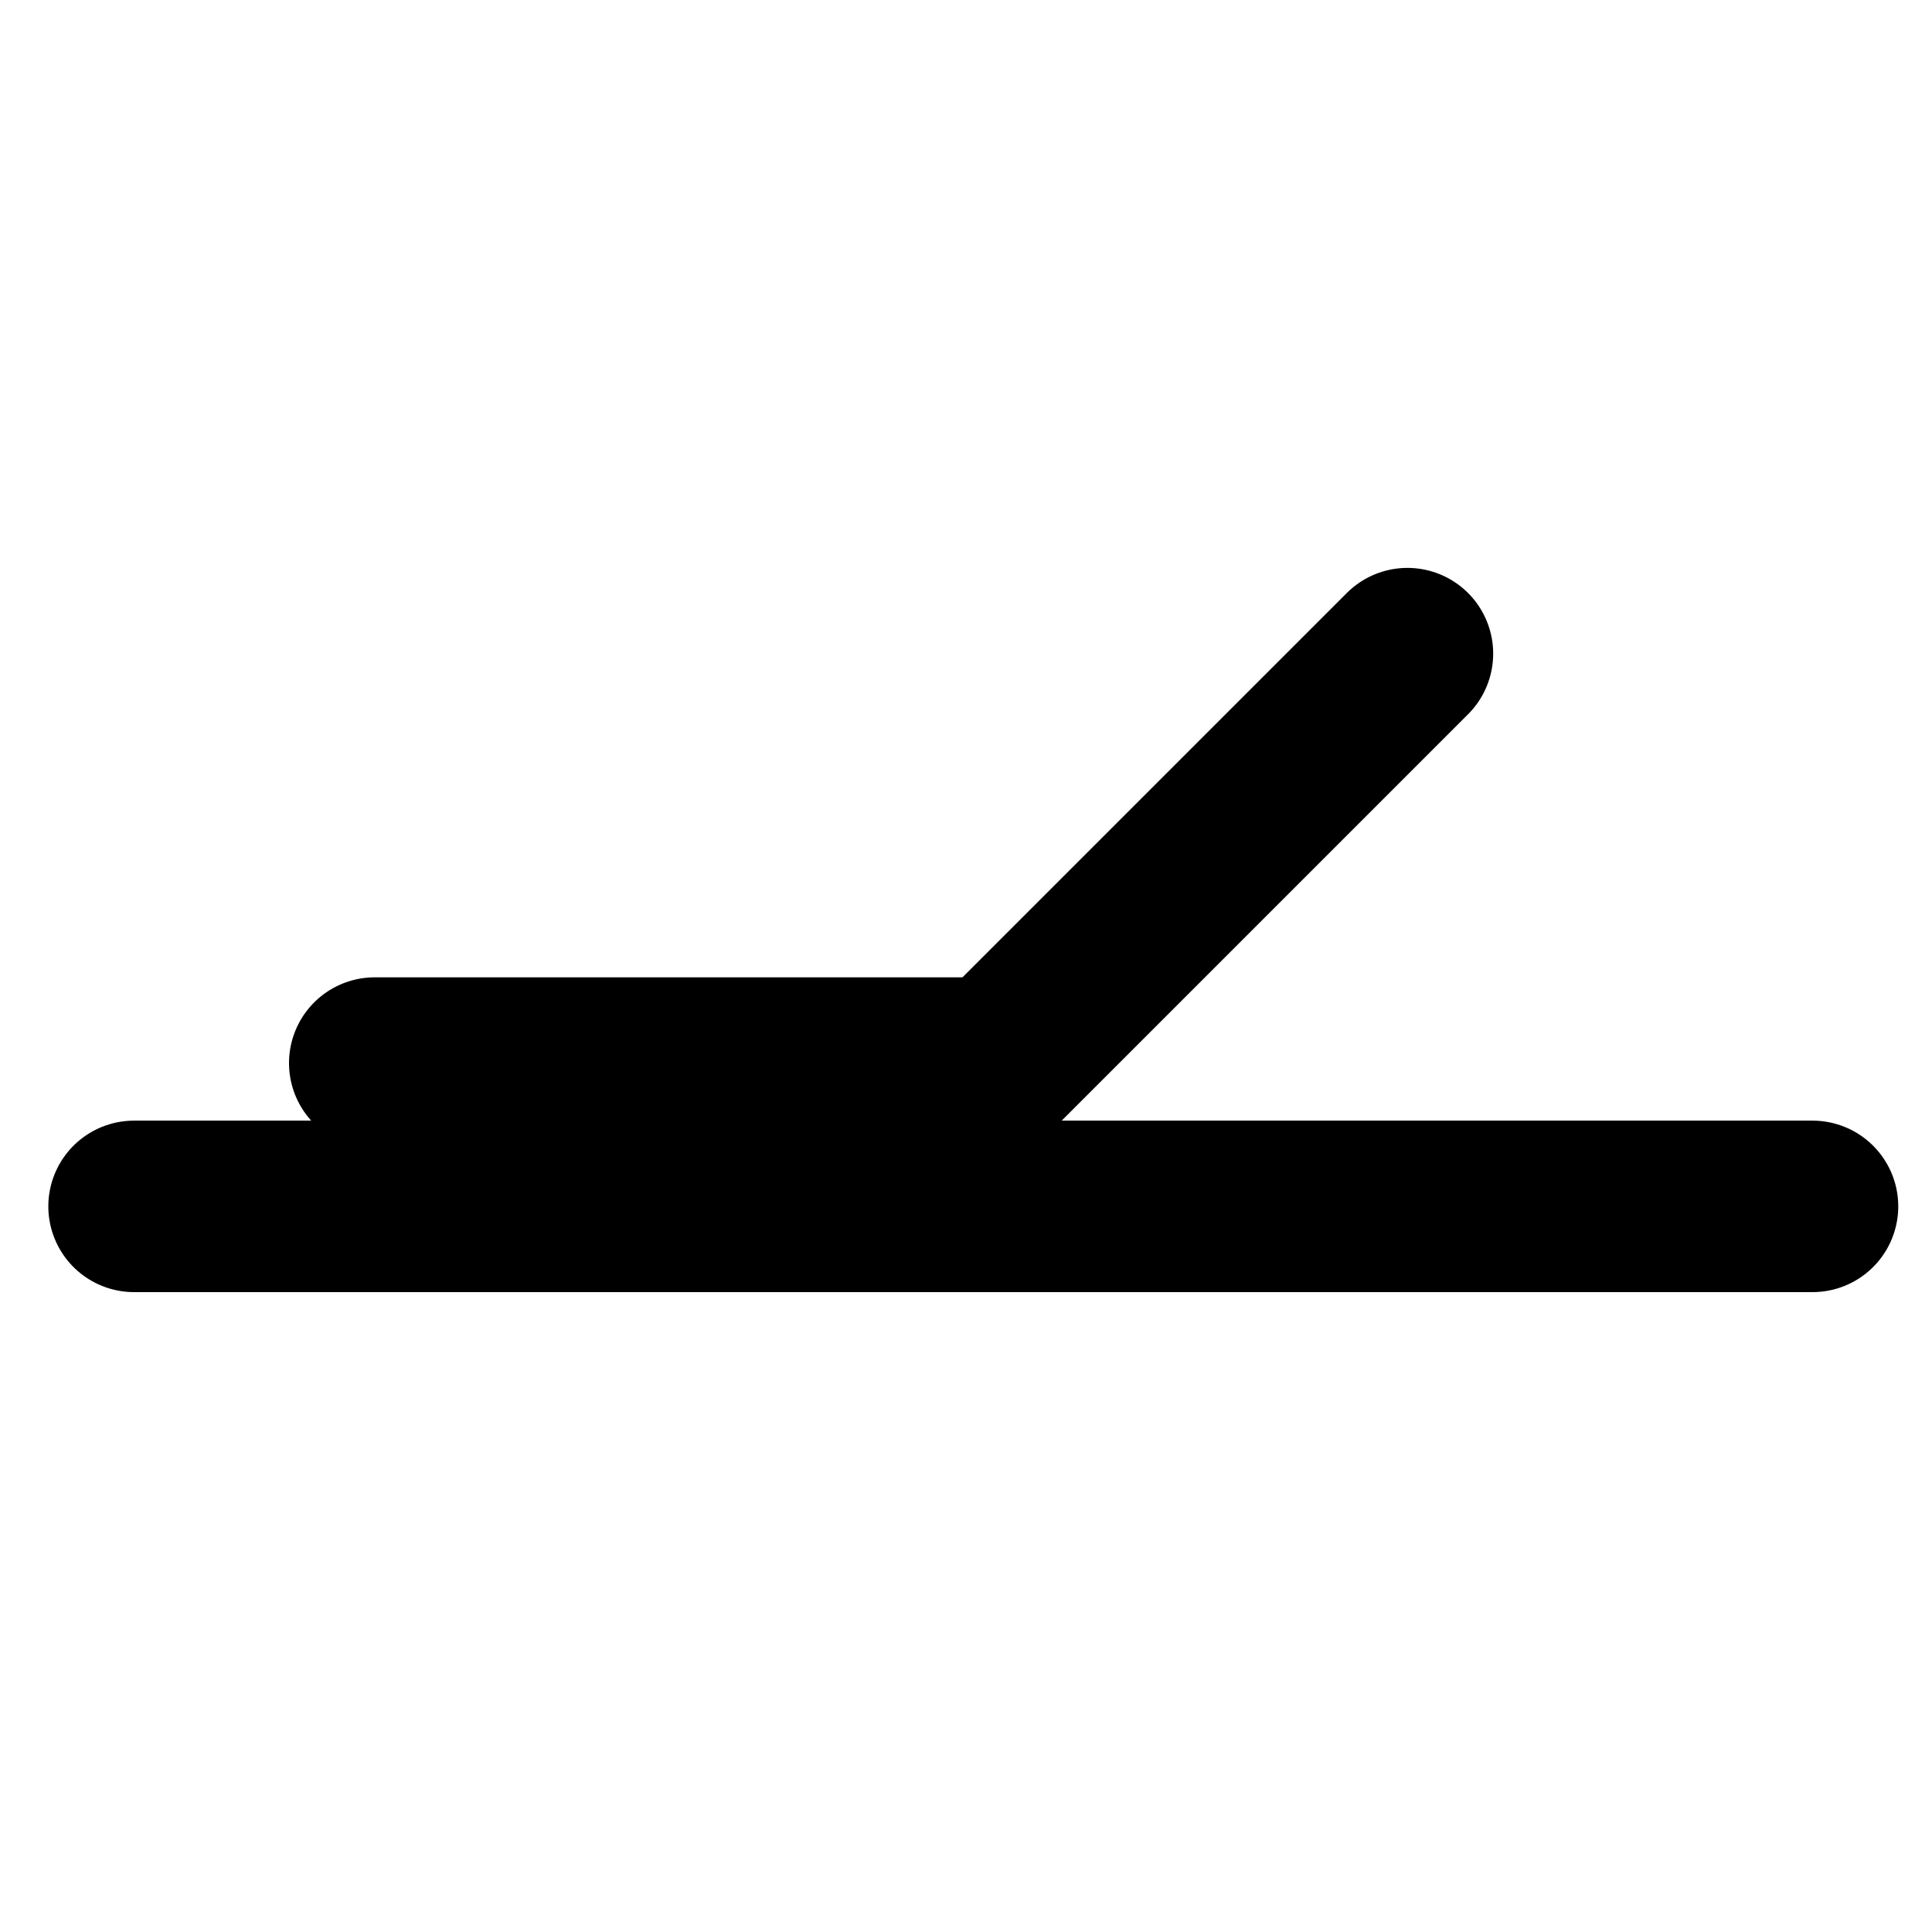
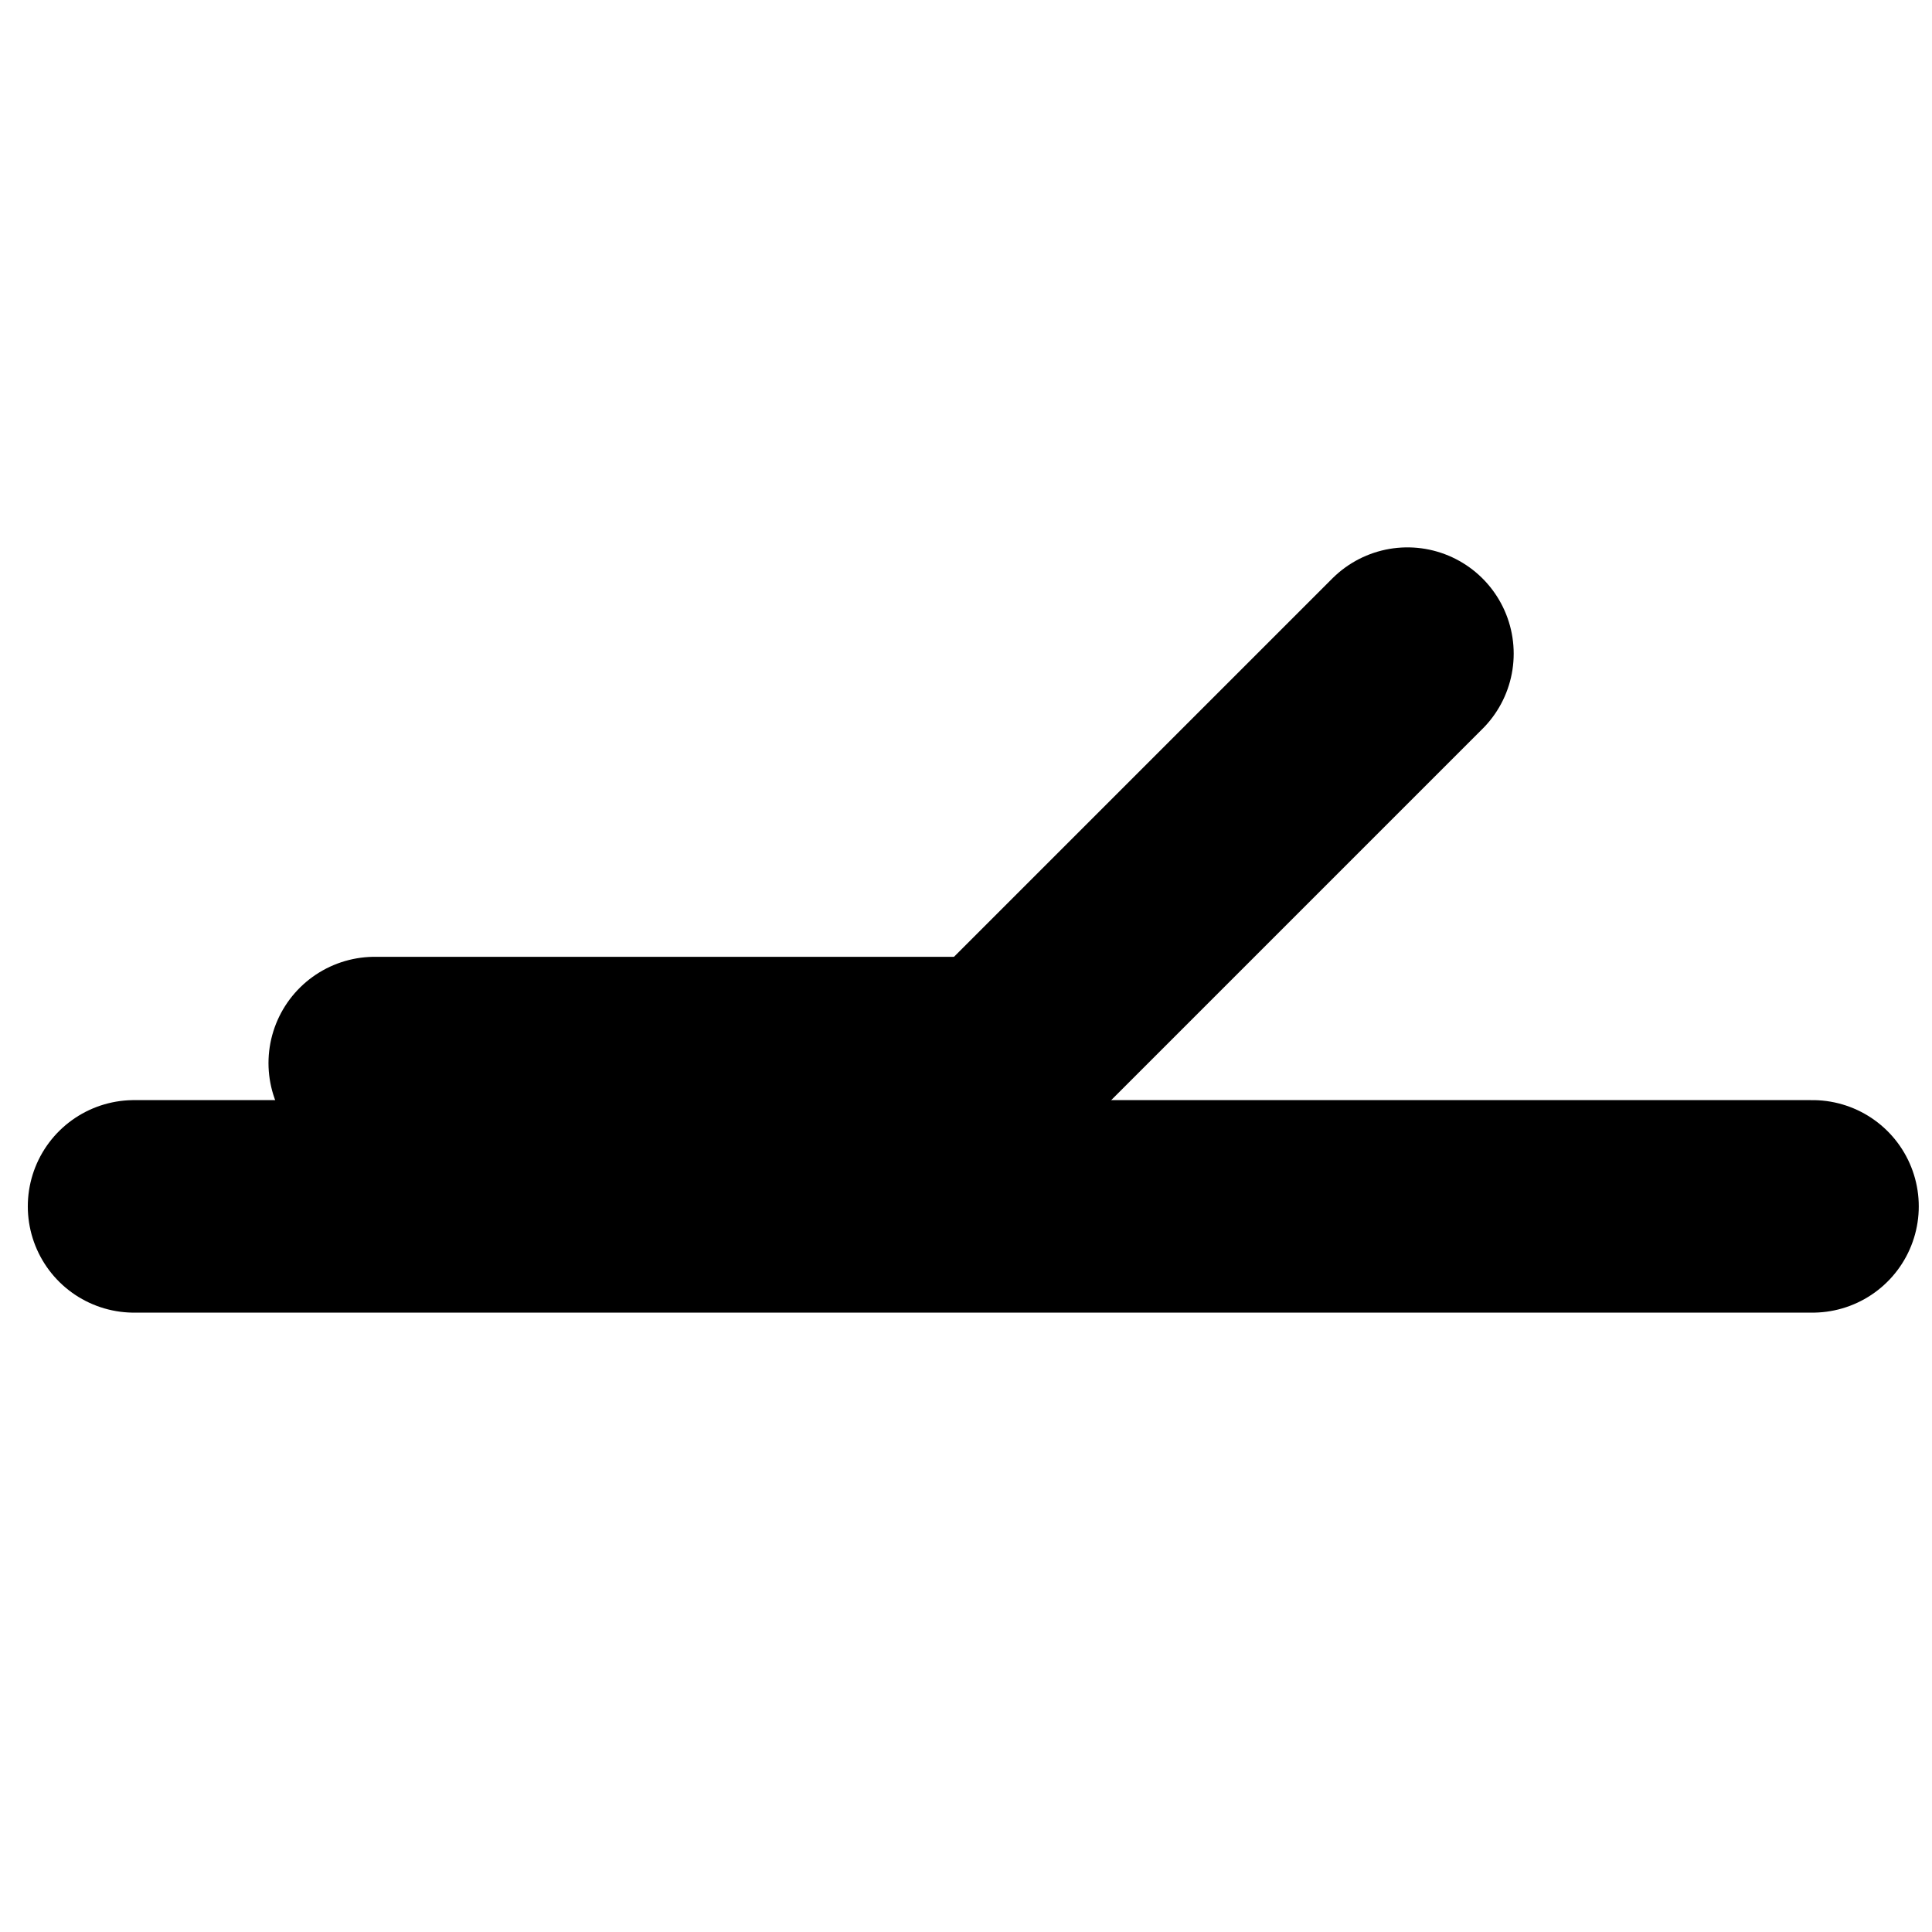
<svg xmlns="http://www.w3.org/2000/svg" version="1.1" id="Layer_1" x="0px" y="0px" width="100" height="100" viewBox="0 0 100 100" enable-background="new 0 0 841.89 595.28" xml:space="preserve">
  <defs id="defs9404" />
-   <g id="g9457" transform="matrix(0.5917469,0,0,0.5917469,20.1681,-42.29502)">
-     <line style="fill:none;stroke:#000000;stroke-width:15;stroke-linecap:round" id="line9390" y2="176.996" x2="124.457" y1="176.996" x1="-22.356" />
-     <line style="fill:none;stroke:#000000;stroke-width:15;stroke-linecap:round" id="line9392" y2="164.462" x2="51.084" y1="164.461" x1="-1.303" />
-     <line style="fill:none;stroke:#000000;stroke-width:15;stroke-linecap:round" id="line9394" y2="128.648" x2="89.025" y1="166.589" x1="51.084" />
+   <g id="g9457" transform="matrix(0.5917469,0,0,0.5917469,20.1681,-42.29502)" style="stroke-width:18.589;stroke-miterlimit:4;stroke-dasharray:none">
+     <line style="fill:none;stroke:#000000;stroke-width:18.589;stroke-linecap:round;stroke-miterlimit:4;stroke-dasharray:none" id="line9390" y2="176.996" x2="124.457" y1="176.996" x1="-22.356" />
+     <line style="fill:none;stroke:#000000;stroke-width:18.589;stroke-linecap:round;stroke-miterlimit:4;stroke-dasharray:none" id="line9392" y2="164.462" x2="51.084" y1="164.461" x1="-1.303" />
+     <line style="fill:none;stroke:#000000;stroke-width:18.589;stroke-linecap:round;stroke-miterlimit:4;stroke-dasharray:none" id="line9394" y2="128.648" x2="89.025" y1="166.589" x1="51.084" />
  </g>
</svg>
